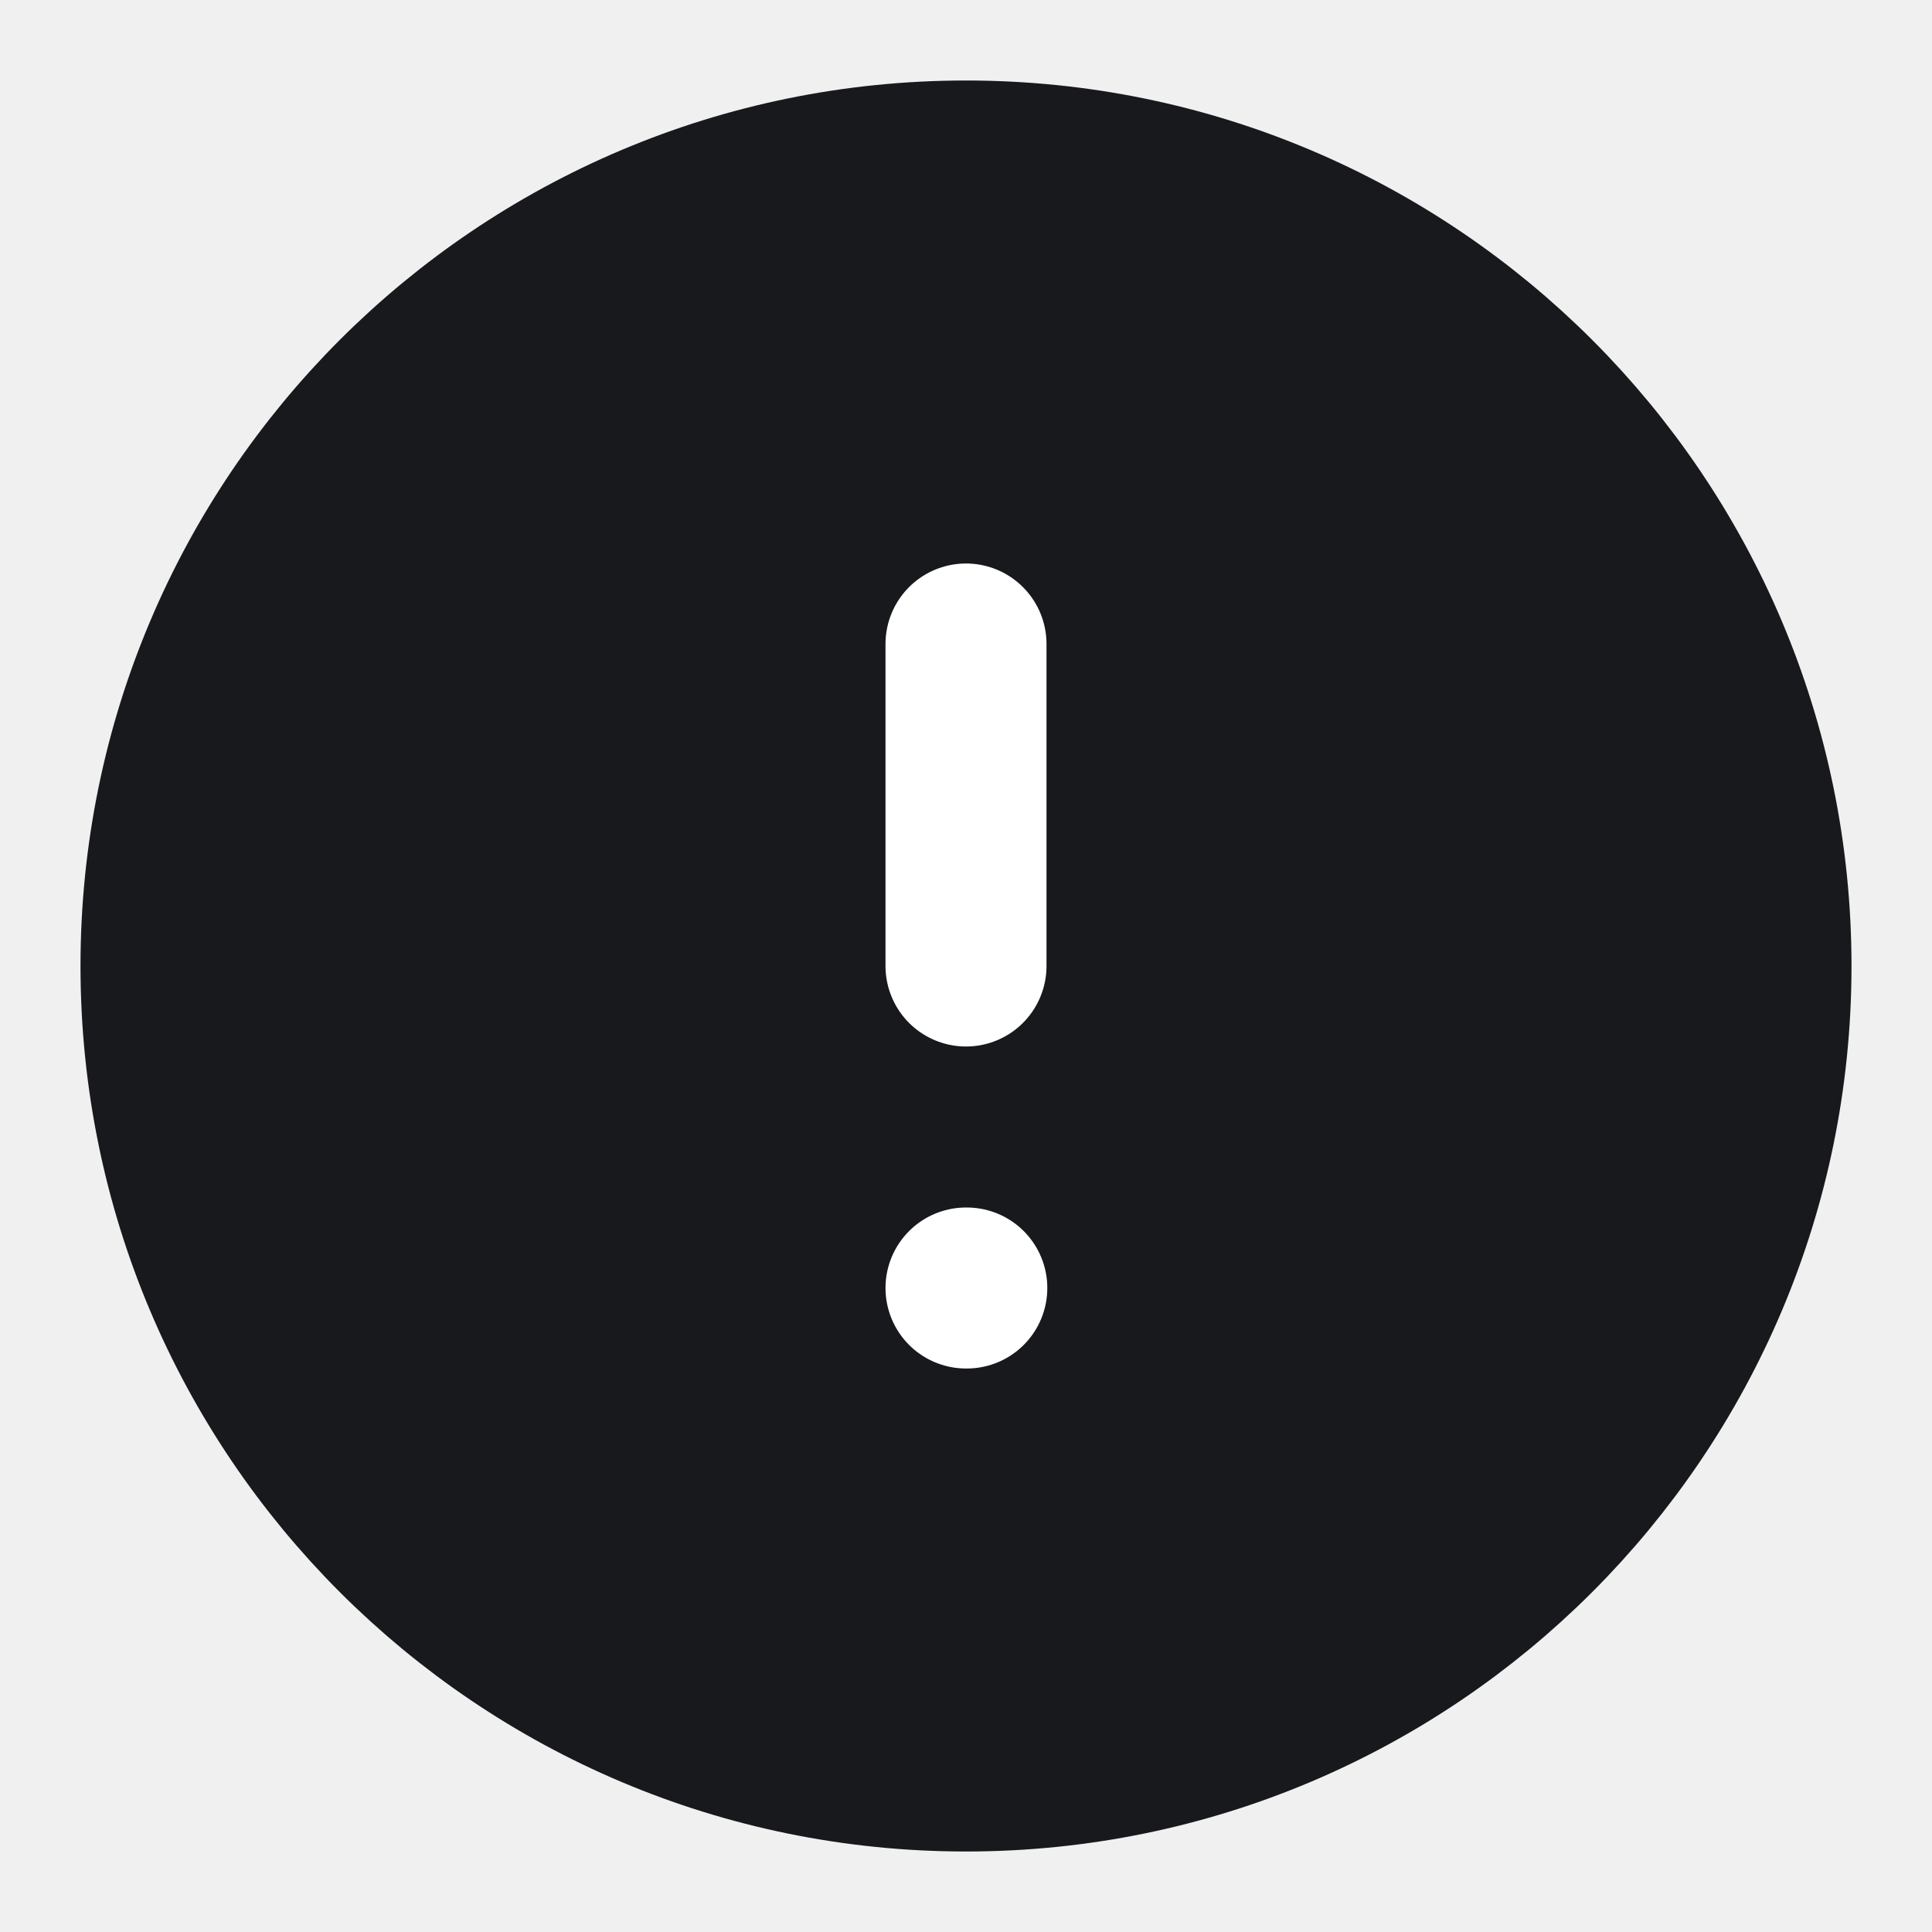
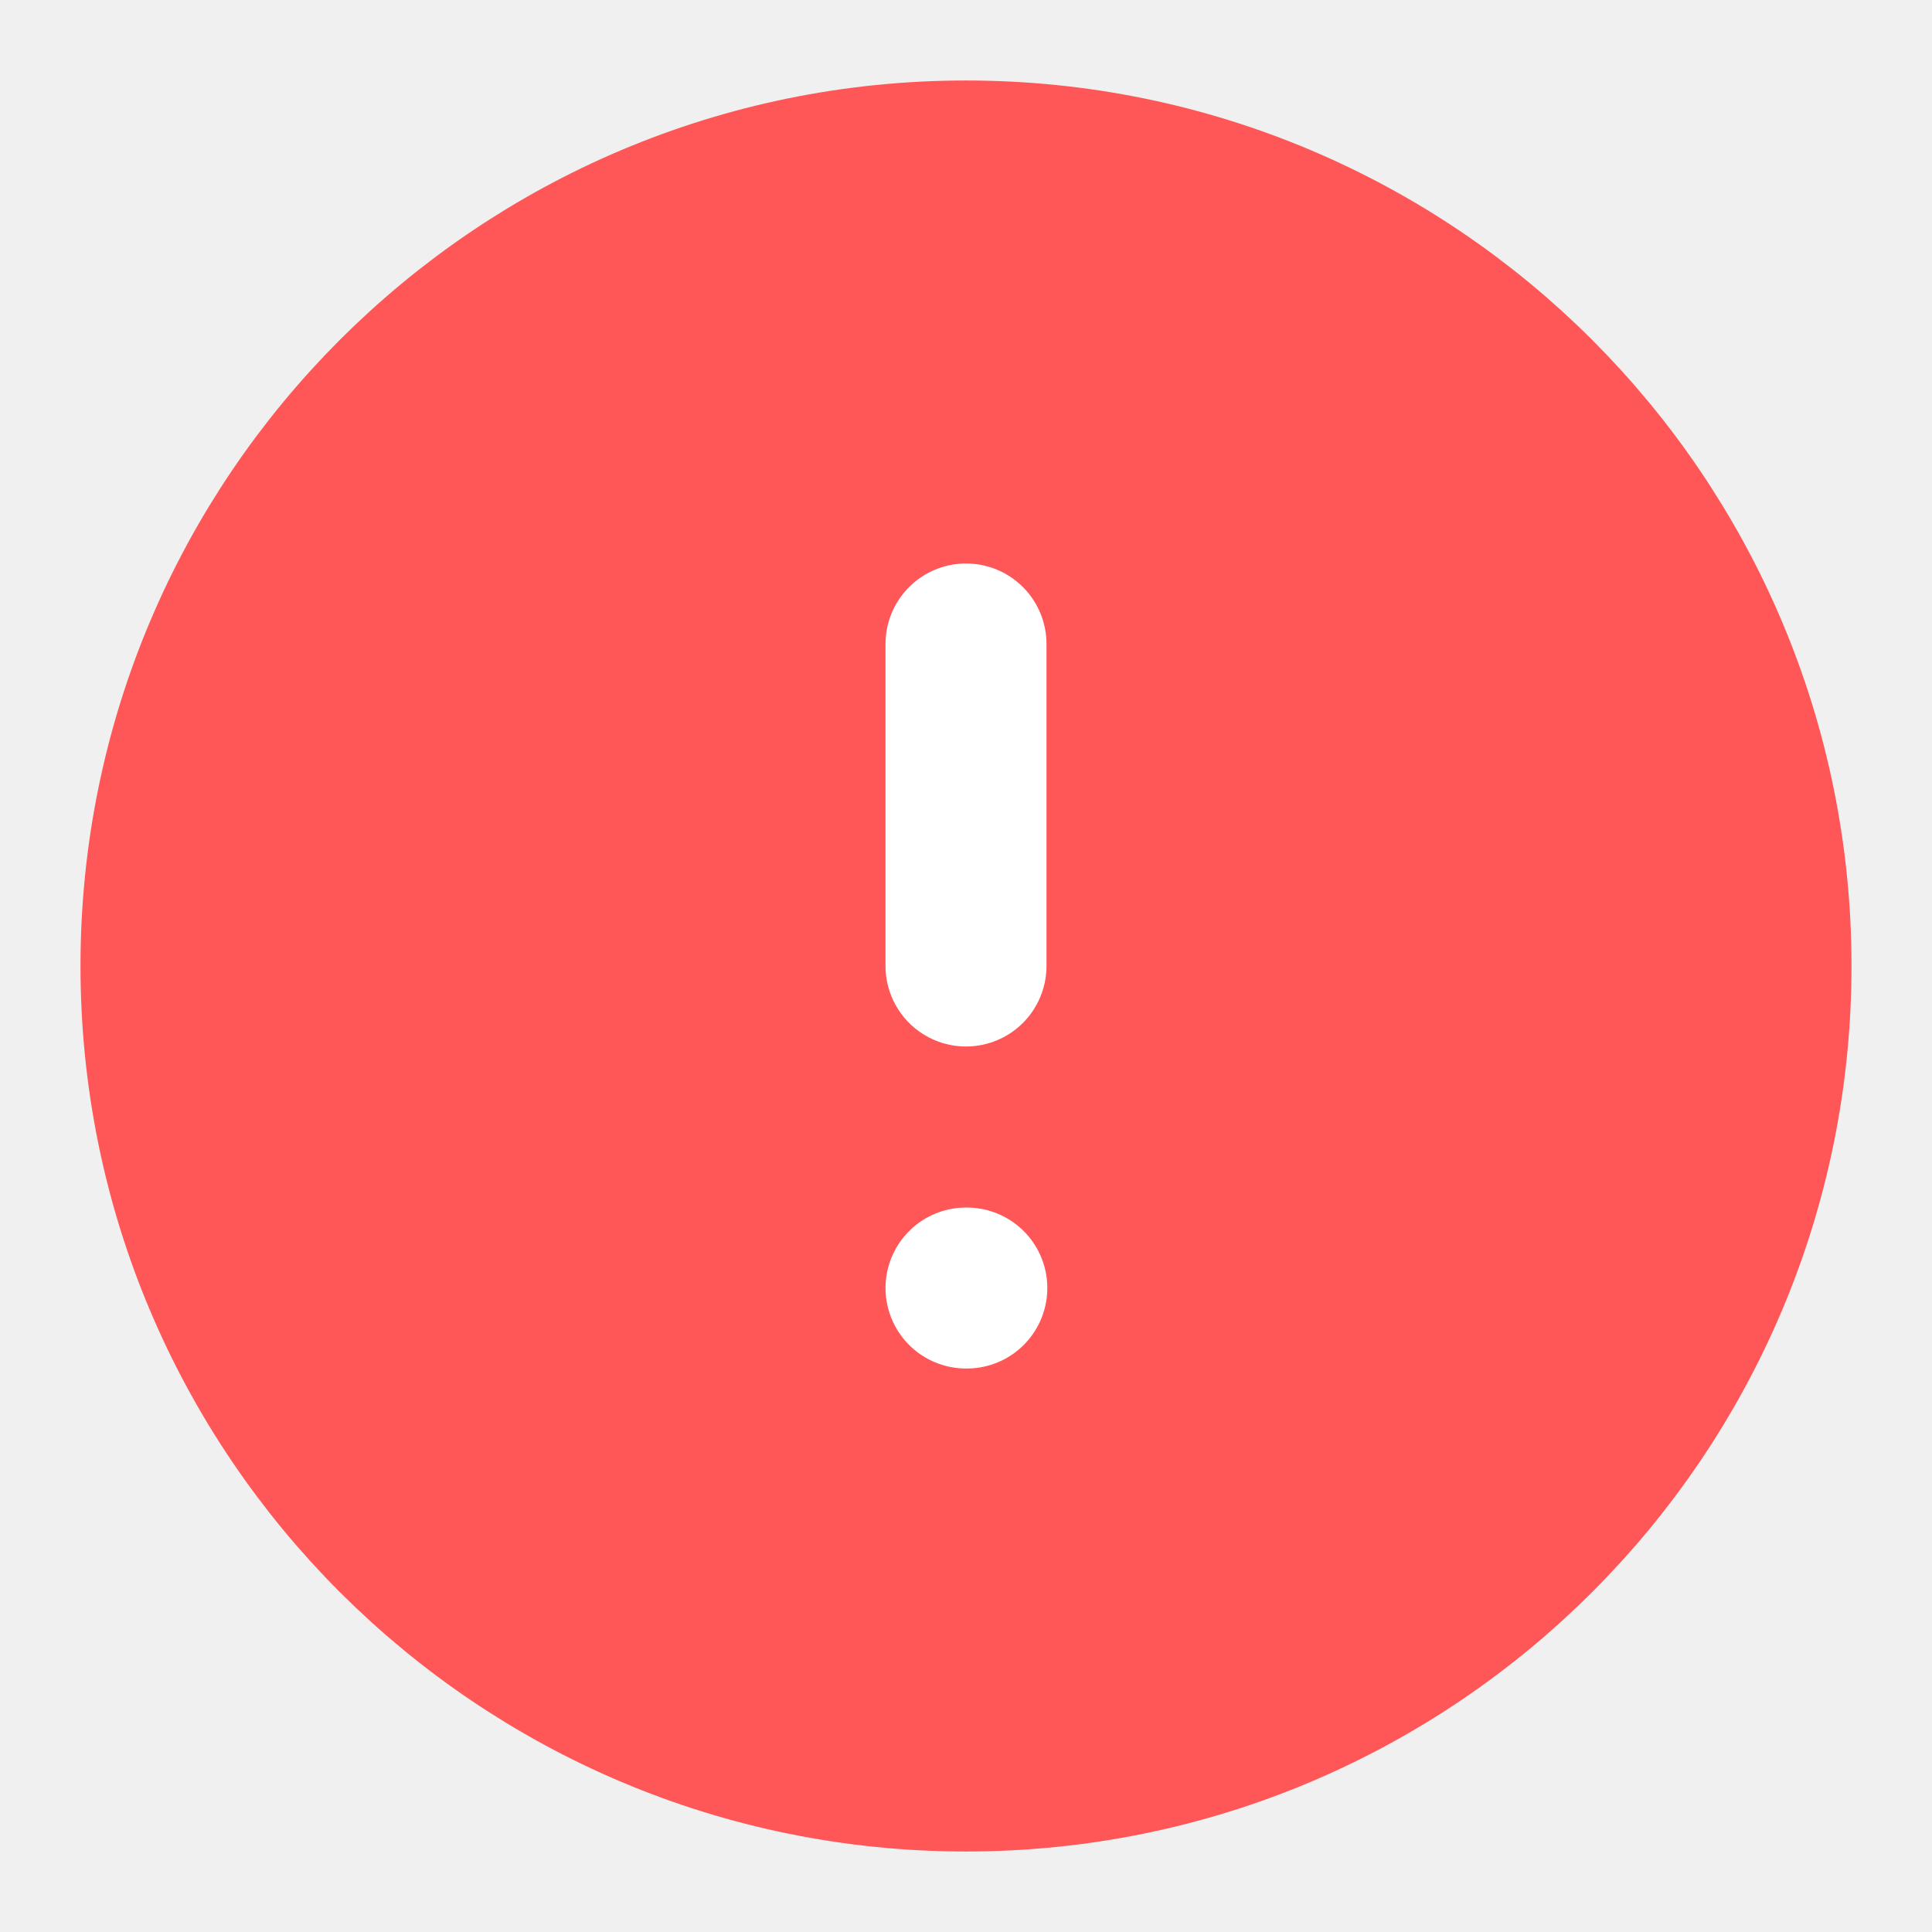
- <svg xmlns="http://www.w3.org/2000/svg" width="24" height="24" viewBox="0 0 24 24" fill="none">
-   <path d="M12 22C17.523 22 22 17.523 22 12C22 6.477 17.523 2 12 2C6.477 2 2 6.477 2 12C2 17.523 6.477 22 12 22Z" fill="#18191C" stroke="#18191C" style="fill:#18191C;fill:color(display-p3 0.094 0.098 0.11);fill-opacity:1;stroke:#18191C;stroke:color(display-p3 0.094 0.098 0.11);stroke-opacity:1;" stroke-width="2" stroke-linecap="round" stroke-linejoin="round" />
-   <path d="M12 8V12" stroke="white" style="stroke:white;stroke-opacity:1;" stroke-width="2" stroke-linecap="round" stroke-linejoin="round" />
-   <path d="M12 16H12.01" stroke="white" style="stroke:white;stroke-opacity:1;" stroke-width="2" stroke-linecap="round" stroke-linejoin="round" />
+ <svg xmlns="http://www.w3.org/2000/svg" width="28" height="28" viewBox="0 0 28 28" fill="none">
+   <path d="M14 25.667C20.443 25.667 25.667 20.443 25.667 14C25.667 7.557 20.443 2.333 14 2.333C7.557 2.333 2.333 7.557 2.333 14C2.333 20.443 7.557 25.667 14 25.667Z" fill="#FF5757" stroke="#FF5757" style="fill:#FF5757;fill:color(display-p3 1 0.342 0.342);fill-opacity:1;stroke:#FF5757;stroke:color(display-p3 1 0.342 0.342);stroke-opacity:1;" stroke-width="2.333" stroke-linecap="round" stroke-linejoin="round" />
+   <path d="M14 9.333V14" stroke="white" style="stroke:white;stroke-opacity:1;" stroke-width="2.333" stroke-linecap="round" stroke-linejoin="round" />
+   <path d="M14 18.667H14.012" stroke="white" style="stroke:white;stroke-opacity:1;" stroke-width="2.333" stroke-linecap="round" stroke-linejoin="round" />
</svg>
